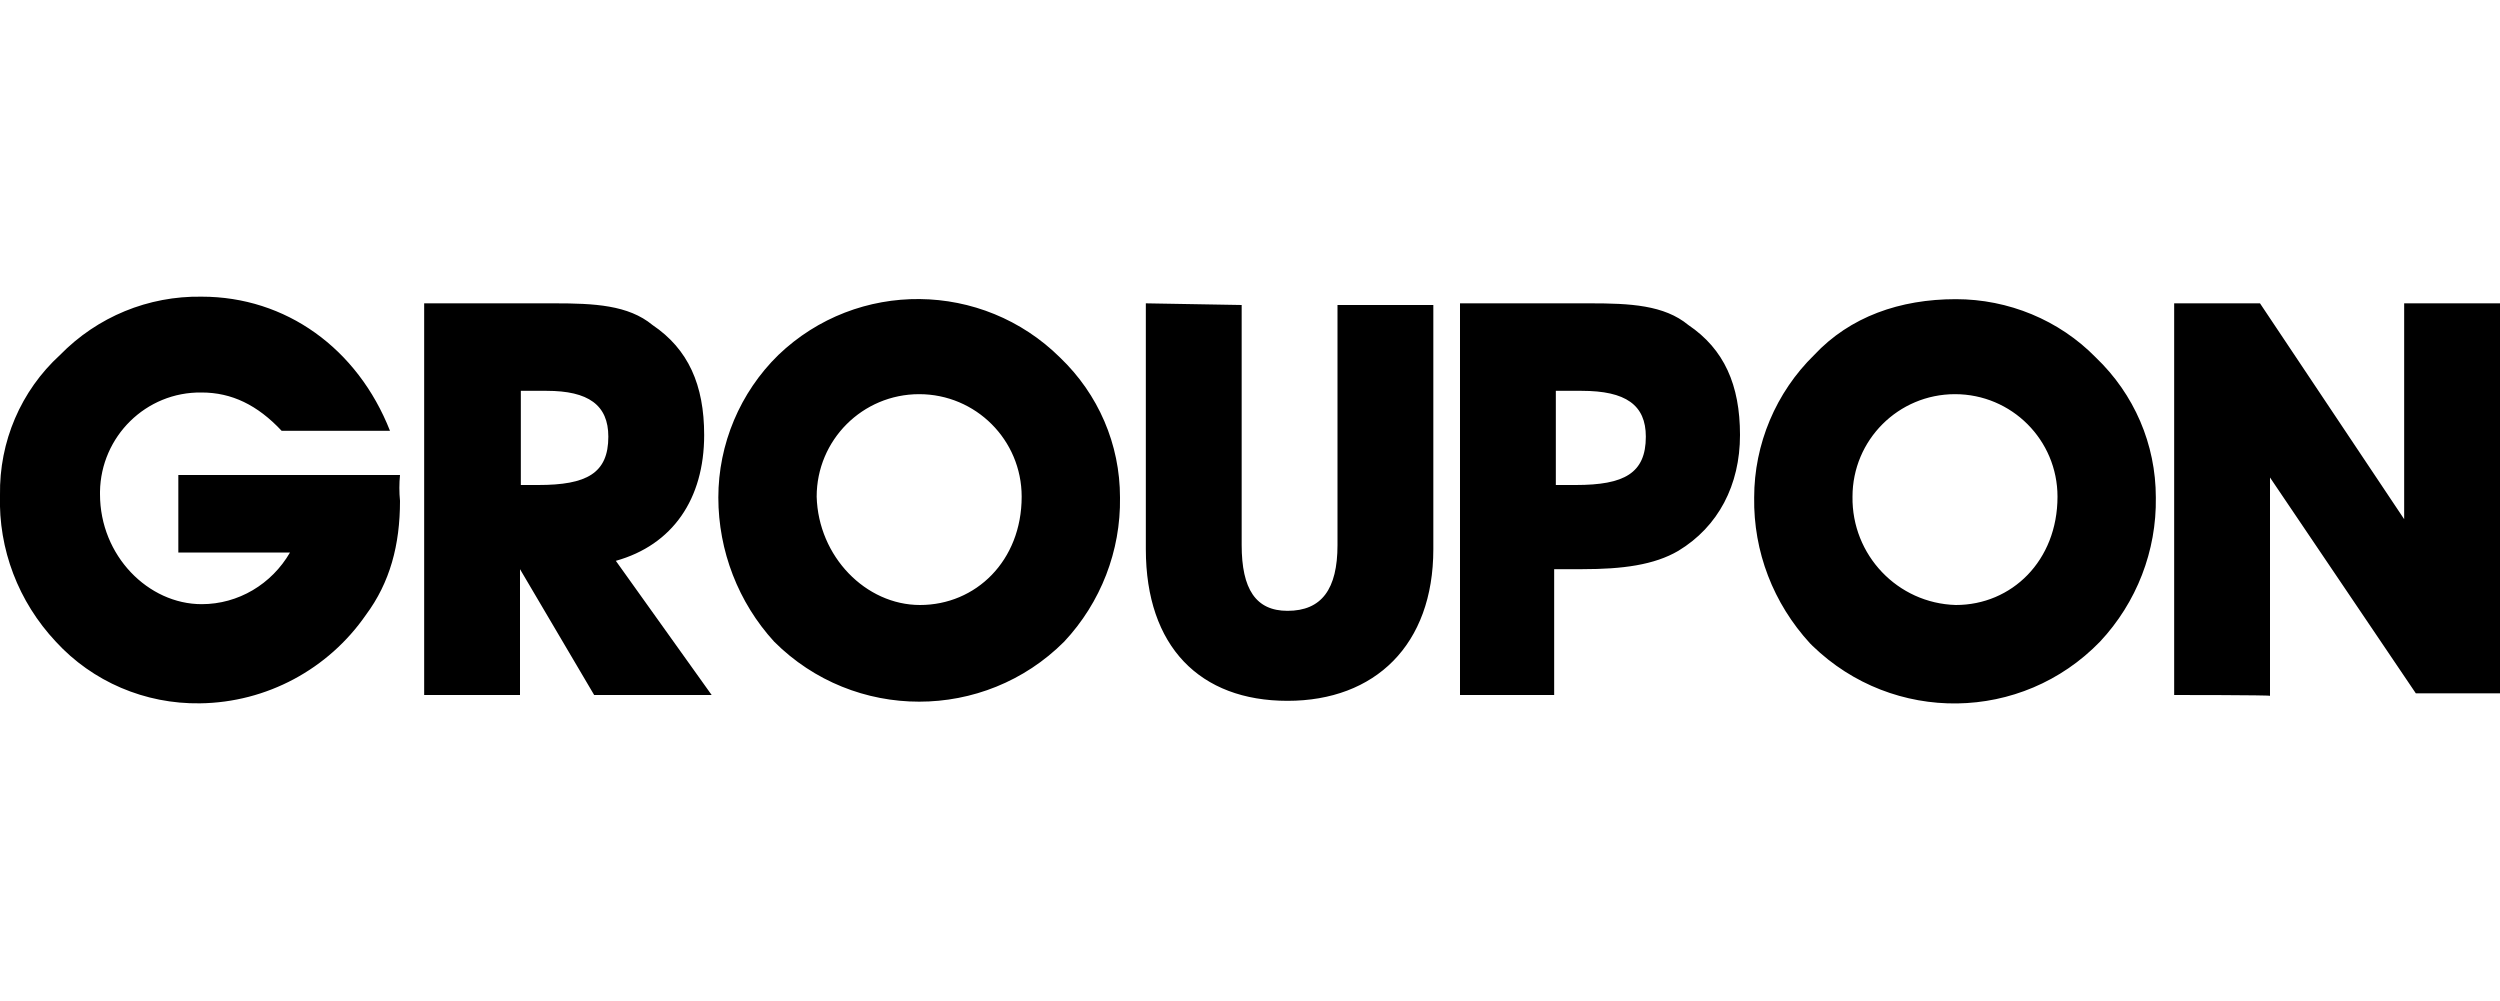
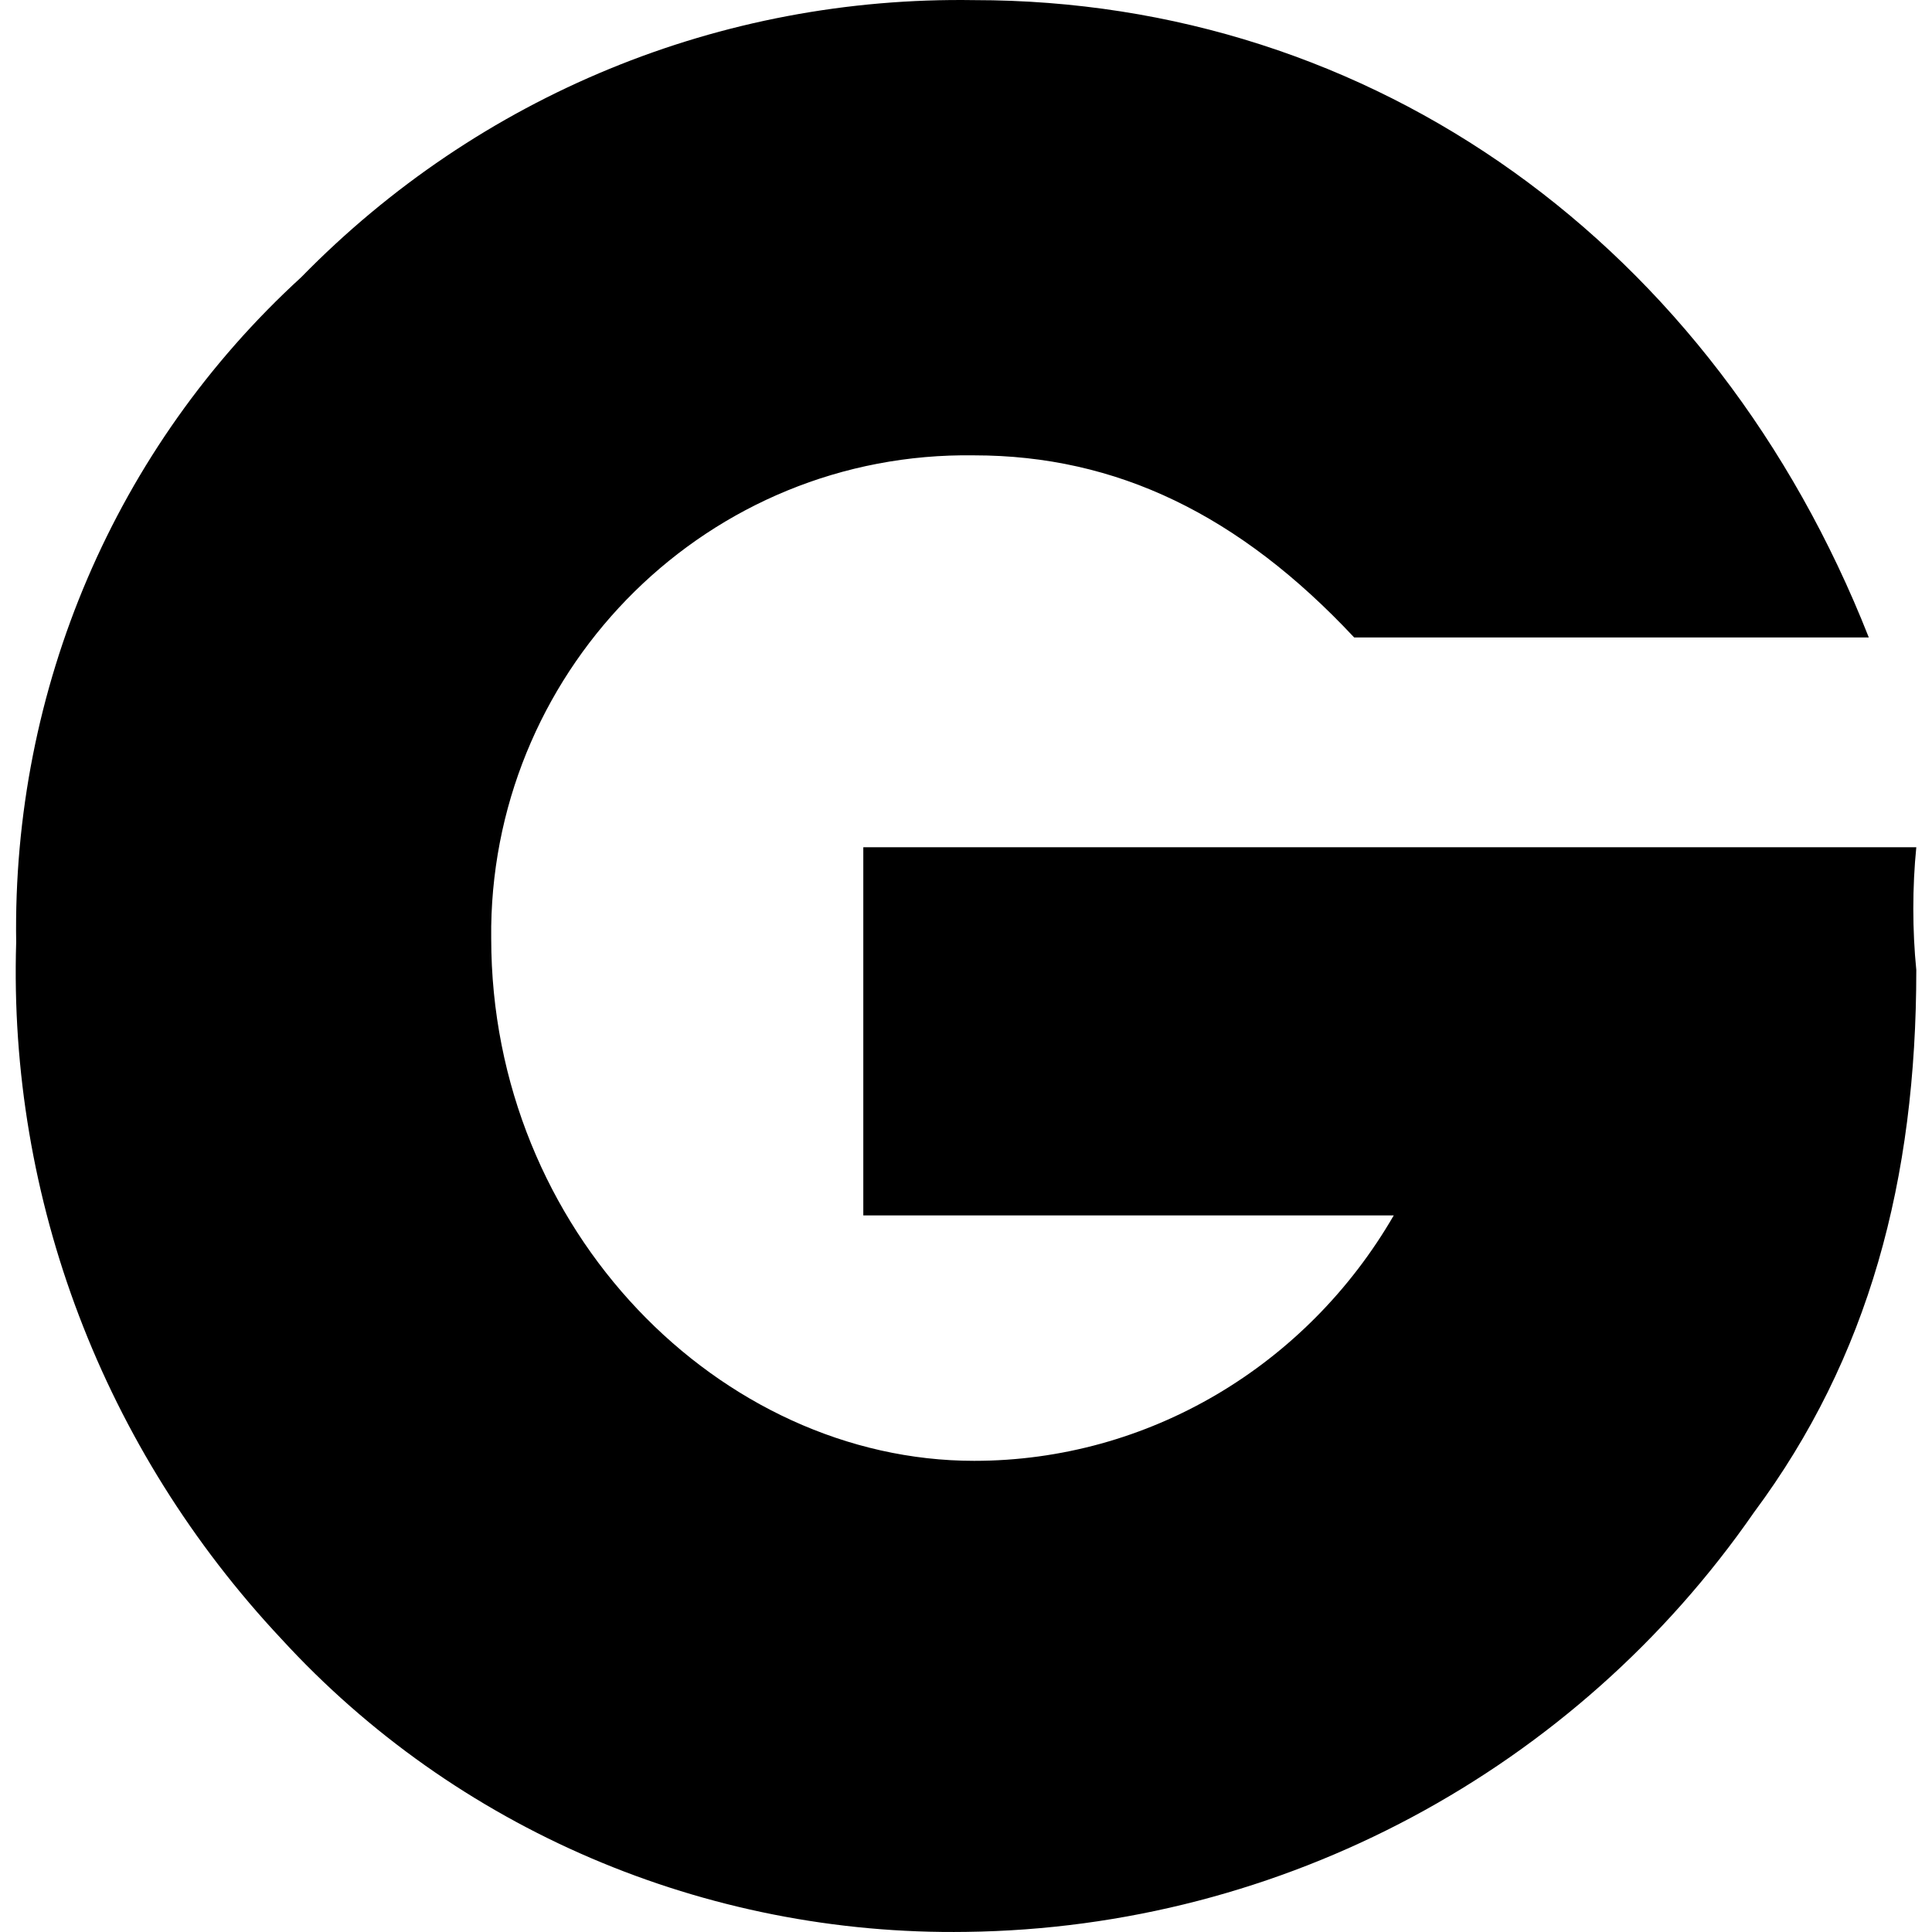
- <svg xmlns="http://www.w3.org/2000/svg" version="1.1" id="Camada_1" x="0px" y="0px" viewBox="0 0 300 120" style="enable-background:new 0 0 300 120;" xml:space="preserve">
-   <path d="M48,60.1c0,5.3-1.2,9.8-4.1,13.7C39.4,80.3,32,84.3,24,84.4c-6.6,0.1-12.9-2.6-17.3-7.4C2.2,72.2-0.2,65.9,0,59.4  C-0.1,53,2.5,46.9,7.2,42.6c4.5-4.6,10.6-7.1,17-7c10.1,0,18.7,6.2,22.6,16.1h-13c-2.9-3.1-6-4.6-9.6-4.6C17.5,47,12.1,52.4,12,59  c0,0.1,0,0.2,0,0.3c0,7.4,5.8,13.2,12.2,13.2c4.4,0,8.4-2.4,10.6-6.2H21.4V57H48C47.9,58,47.9,59.1,48,60.1z M50.9,83.4v-47h15.6  c4.8,0,8.9,0.2,11.8,2.6c4.3,2.9,6.2,7.2,6.2,13.2c0,7.7-3.8,13.2-10.6,15.1l11.5,16.1H71.3l-8.9-15.1v15.1L50.9,83.4z M64.6,58.2  c5.8,0,8.4-1.4,8.4-5.8c0-3.8-2.4-5.5-7.4-5.5h-3.1v11.3H64.6z M93.4,42.6c9.5-9.1,24.5-8.9,33.8,0.3c4.6,4.4,7.2,10.4,7.2,16.8  c0.1,6.4-2.3,12.6-6.7,17.3c-9.6,9.6-25.2,9.6-34.8,0c-4.3-4.7-6.7-10.9-6.7-17.3C86.2,53.3,88.8,47.1,93.4,42.6z M110.4,72.6  c6.7,0,12.2-5.3,12.2-13c0-6.8-5.5-12.3-12.3-12.3s-12.3,5.5-12.3,12.3C98.2,66.8,103.9,72.6,110.4,72.6z M149,36.6v28.8  c0,5.3,1.7,7.9,5.5,7.9c4.1,0,6-2.6,6-7.9V36.6H172v29.3c0,11.5-7,18.2-17.5,18.2s-17-6.5-17-18.2V36.4L149,36.6z M175.2,83.4v-47  h15.6c4.8,0,8.9,0.2,11.8,2.6c4.3,2.9,6.2,7.2,6.2,13.2s-2.6,11-7.4,13.9c-2.9,1.7-6.7,2.2-11.5,2.2h-3.4v15.1L175.2,83.4z   M189.1,58.2c5.8,0,8.4-1.4,8.4-5.8c0-3.8-2.4-5.5-7.7-5.5h-3.1v11.3L189.1,58.2z M217.7,42.6c4.3-4.6,10.3-6.7,17-6.7  c6.3,0,12.4,2.5,16.8,7c4.6,4.4,7.2,10.4,7.2,16.8c0.1,6.4-2.3,12.6-6.7,17.3c-9.4,9.7-24.8,9.9-34.5,0.5c-0.1-0.1-0.2-0.2-0.3-0.3  c-4.4-4.8-6.8-11-6.7-17.5C210.5,53.3,213.1,47.1,217.7,42.6z M234.7,72.6c6.7,0,12.2-5.3,12.2-13c0-6.8-5.5-12.3-12.3-12.3  s-12.3,5.5-12.3,12.3l0,0C222.2,66.6,227.7,72.4,234.7,72.6z M260.9,83.4v-47h10.3l17.3,25.9V36.4H300v46.8h-10.1l-17.5-25.9v26.2  C272.4,83.4,260.9,83.4,260.9,83.4z" />
+ <svg xmlns="http://www.w3.org/2000/svg" version="1.1" id="Camada_1" x="0px" y="0px" viewBox="0 0 32 32" xml:space="preserve" width="32" height="32">
+   <defs id="defs1" />
+   <path d="m 31.74,16.066 c 0,3.475 -0.787,6.425 -2.688,8.983 C 26.101,29.31 21.249,31.933 16.004,31.998 11.676,32.064 7.546,30.294 4.661,27.146 1.71,23.999 0.137,19.868 0.268,15.607 0.202,11.41 1.907,7.411 4.989,4.592 7.939,1.575 11.939,-0.064 16.135,0.002 c 6.622,0 12.261,4.065 14.818,10.556 H 22.429 C 20.528,8.526 18.495,7.542 16.135,7.542 11.742,7.476 8.201,11.017 8.136,15.344 c 0,0.066 0,0.131 0,0.197 0,4.852 3.803,8.655 7.999,8.655 2.885,0 5.508,-1.574 6.95,-4.065 h -8.786 v -6.098 h 17.441 c -0.066,0.656 -0.066,1.377 0,2.033 z" id="path1" style="stroke-width:0.656" />
</svg>
